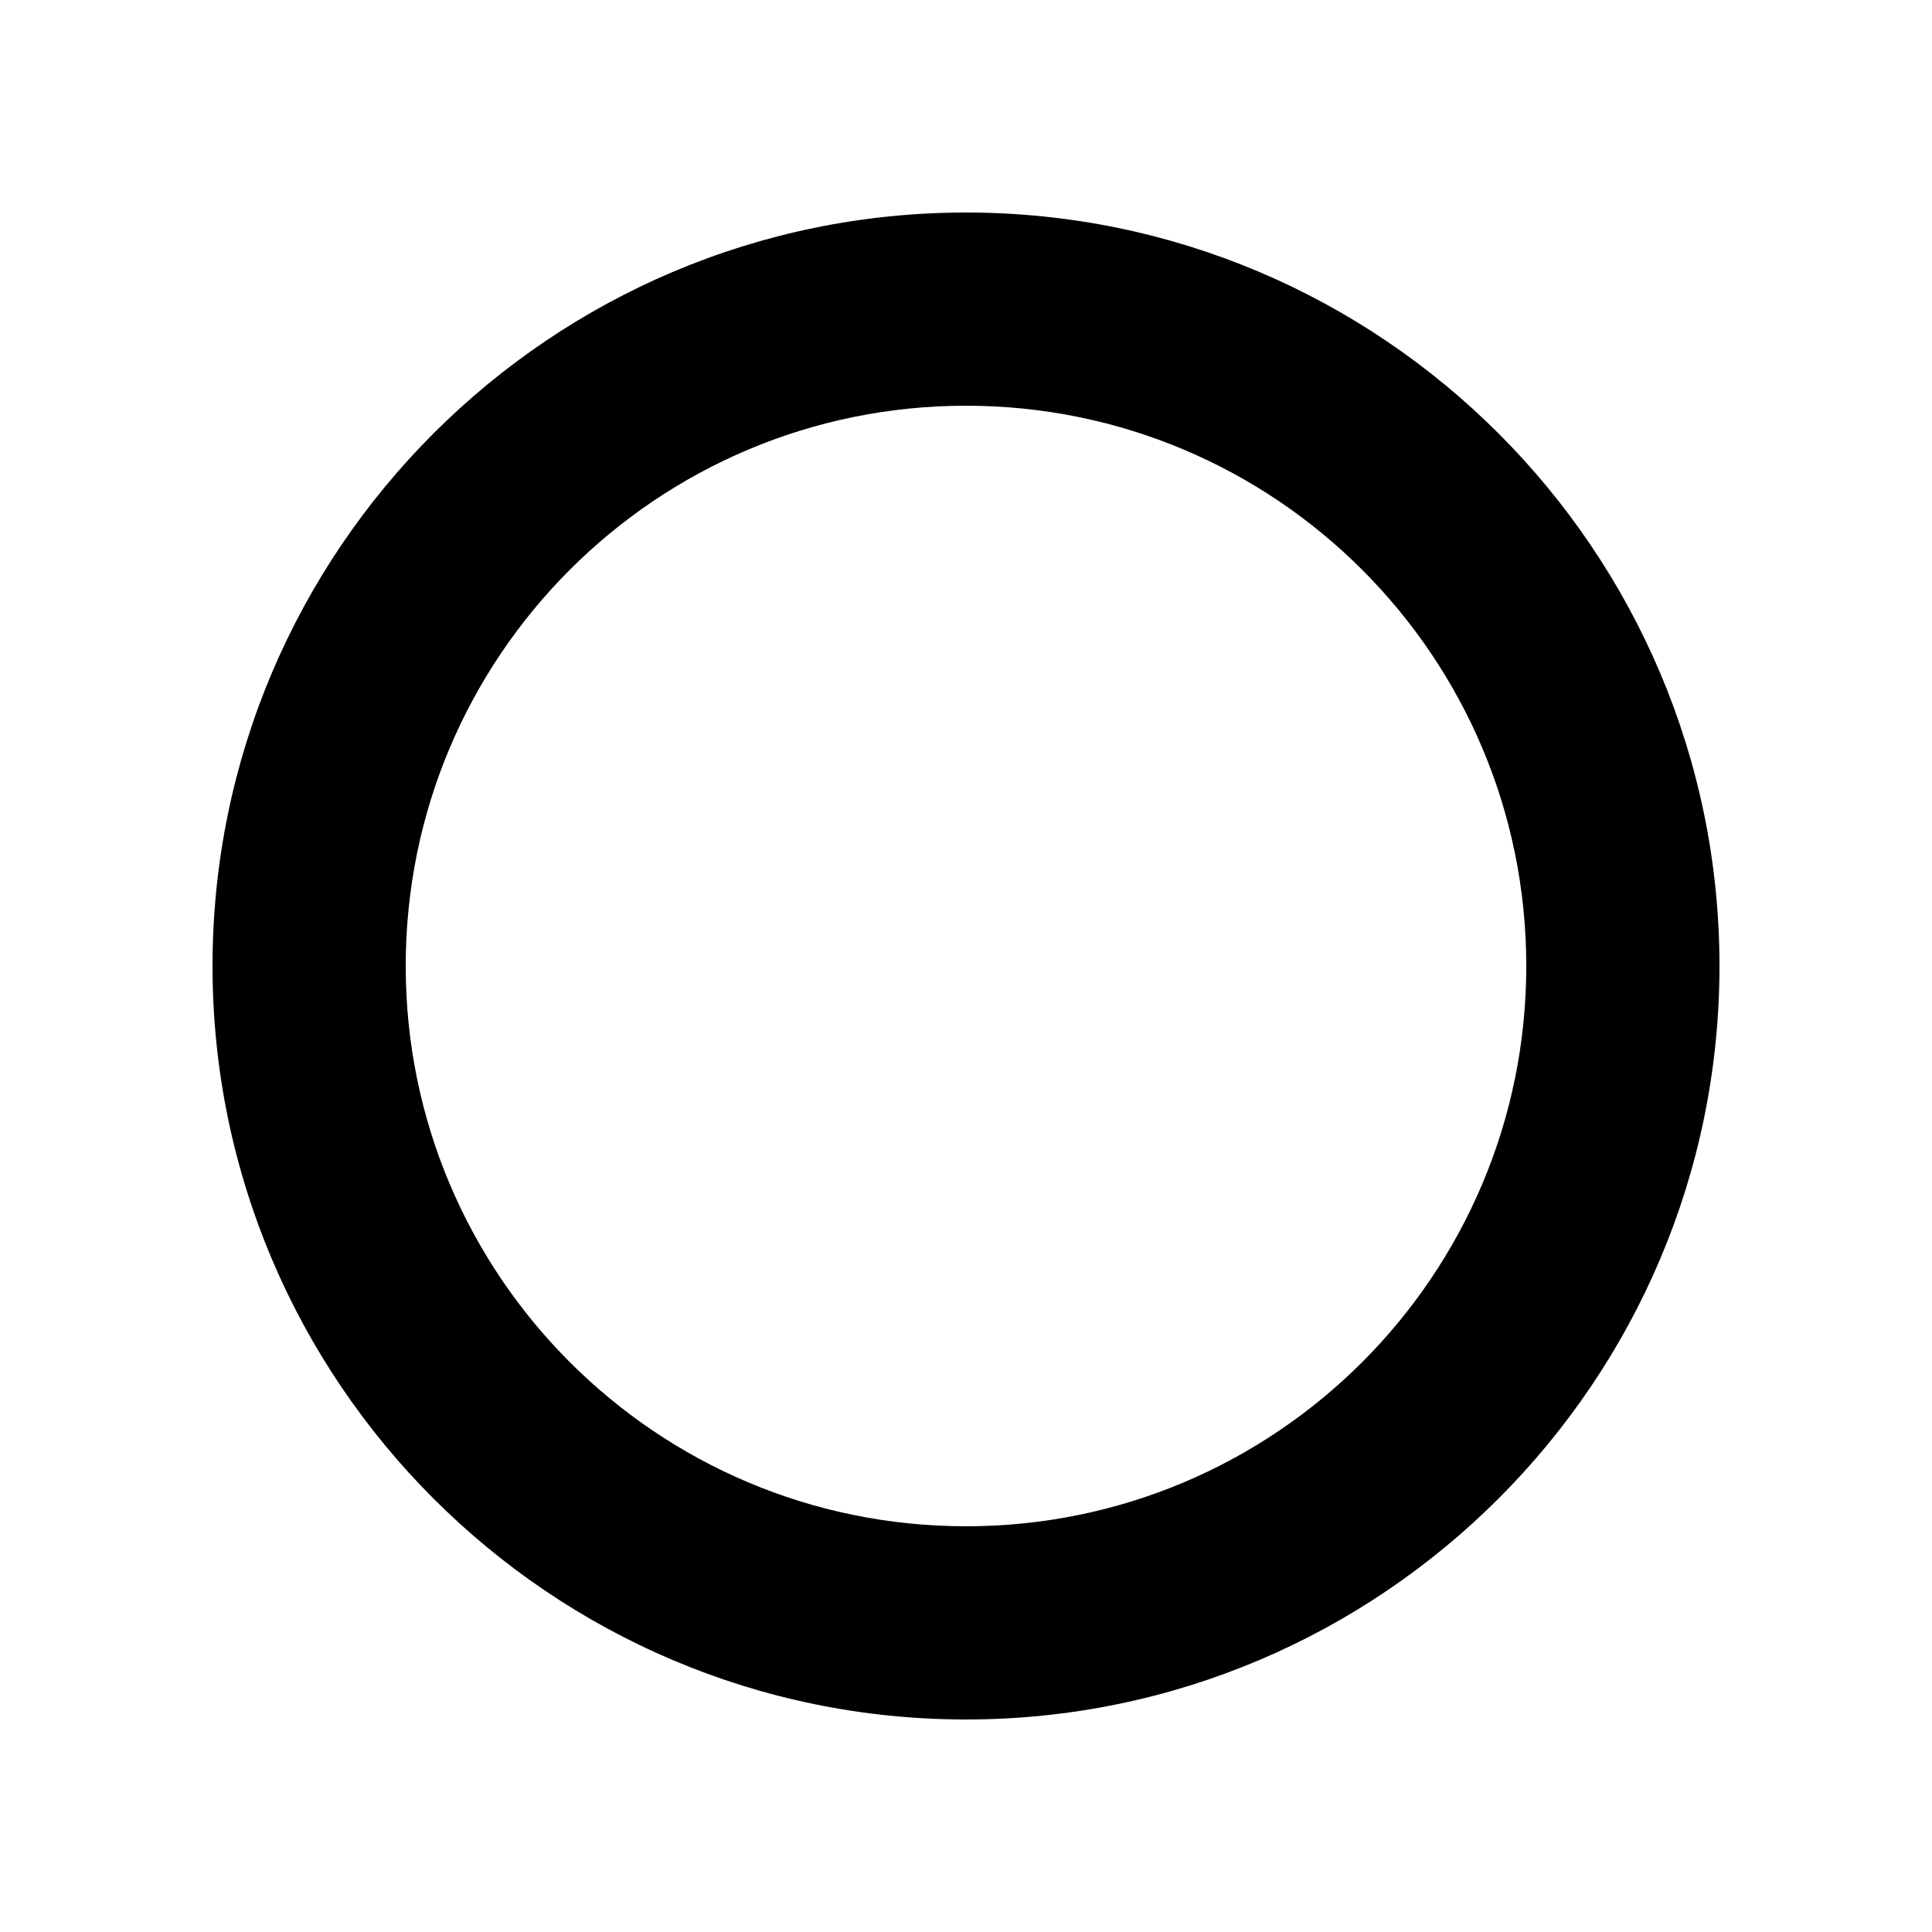
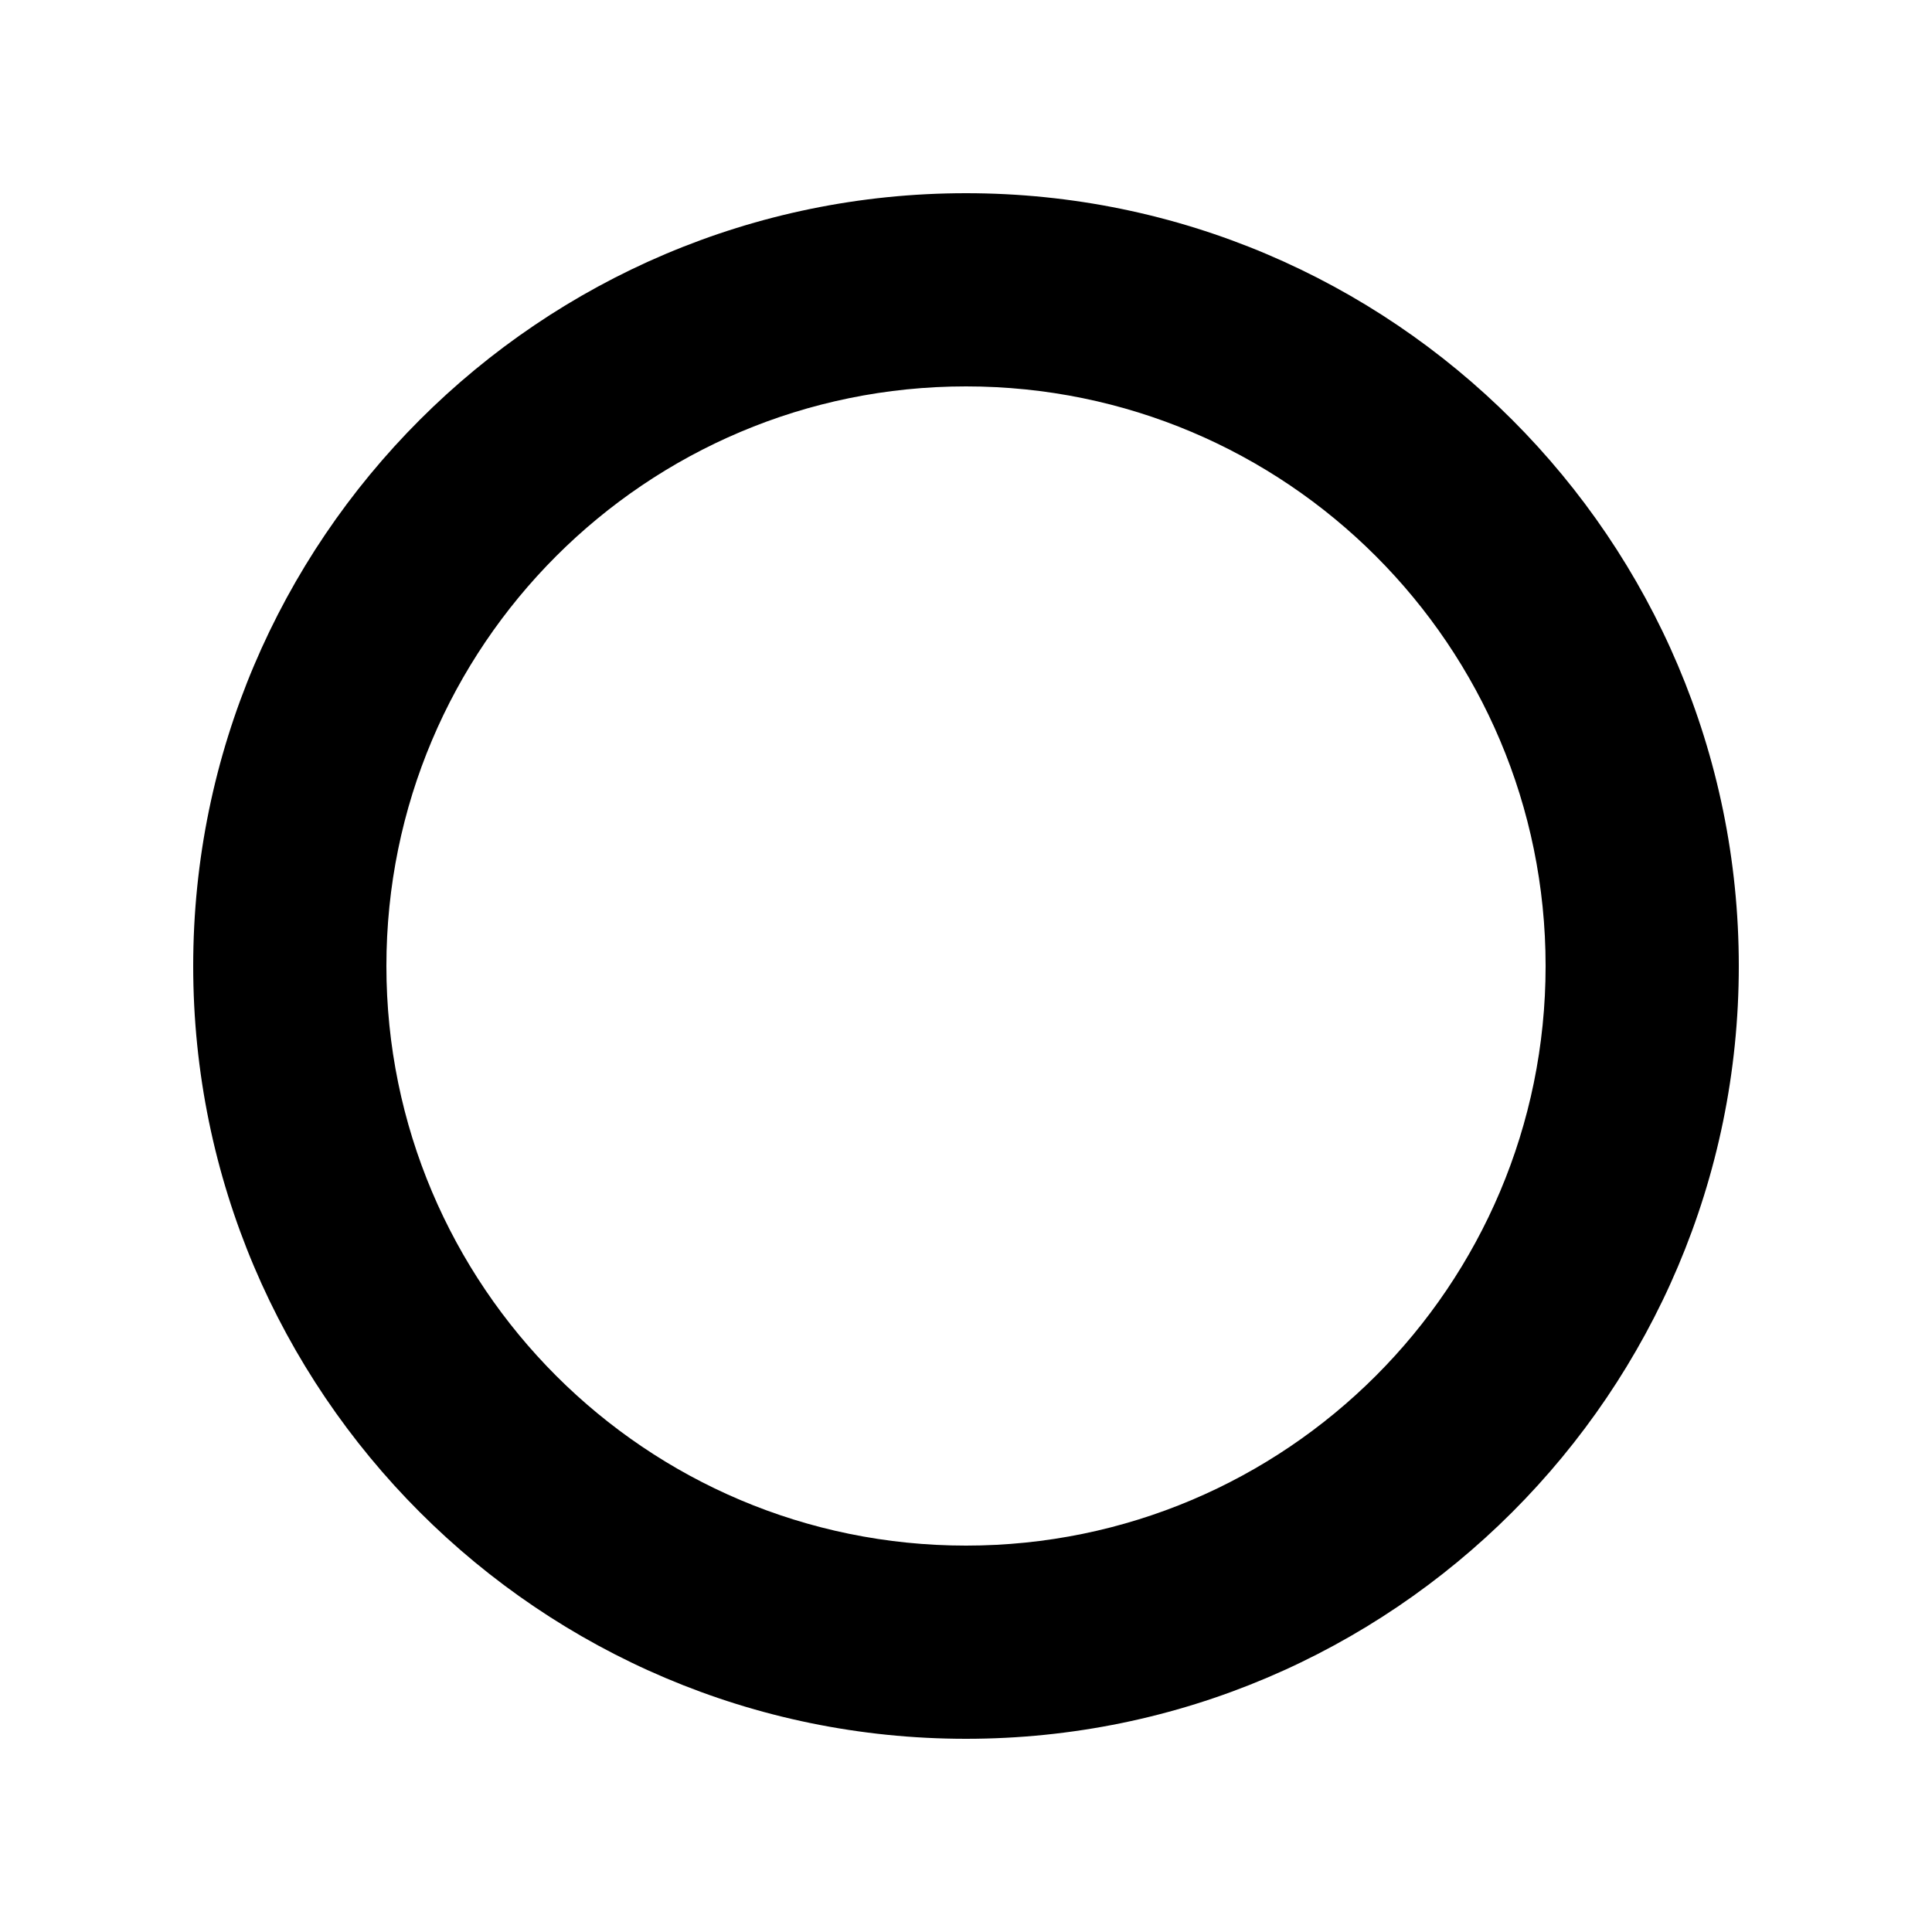
<svg xmlns="http://www.w3.org/2000/svg" version="1.1" x="0px" y="0px" width="100px" height="100px" viewBox="0 0 100 100" enable-background="new 0 0 100 100" xml:space="preserve">
  <g id="Layer_3" display="none">
</g>
  <g id="Your_Icon">
</g>
  <g id="Layer_4">
-     <g>
-       <path fill="none" d="M50,21c-16.018,0-29,12.981-29,29c0,16.012,12.982,29,29,29s29-12.988,29-29C79,33.981,66.018,21,50,21z" />
-       <path d="M50,11c-21.505,0-39,17.495-39,39s17.495,39,39,39s39-17.495,39-39S71.505,11,50,11z M50,79c-16.018,0-29-12.988-29-29    c0-16.019,12.982-29,29-29s29,12.981,29,29C79,66.012,66.018,79,50,79z" />
-     </g>
+     <path d="M50,20c16.57,0,30,13.429,30,30c0,16.563-13.43,30-30,30S20,66.563,20,50C20,33.429,33.43,20,50,20 M50,10   c-22.056,0-40,17.944-40,40s17.944,40,40,40s40-17.944,40-40S72.056,10,50,10L50,10z" />
  </g>
</svg>
